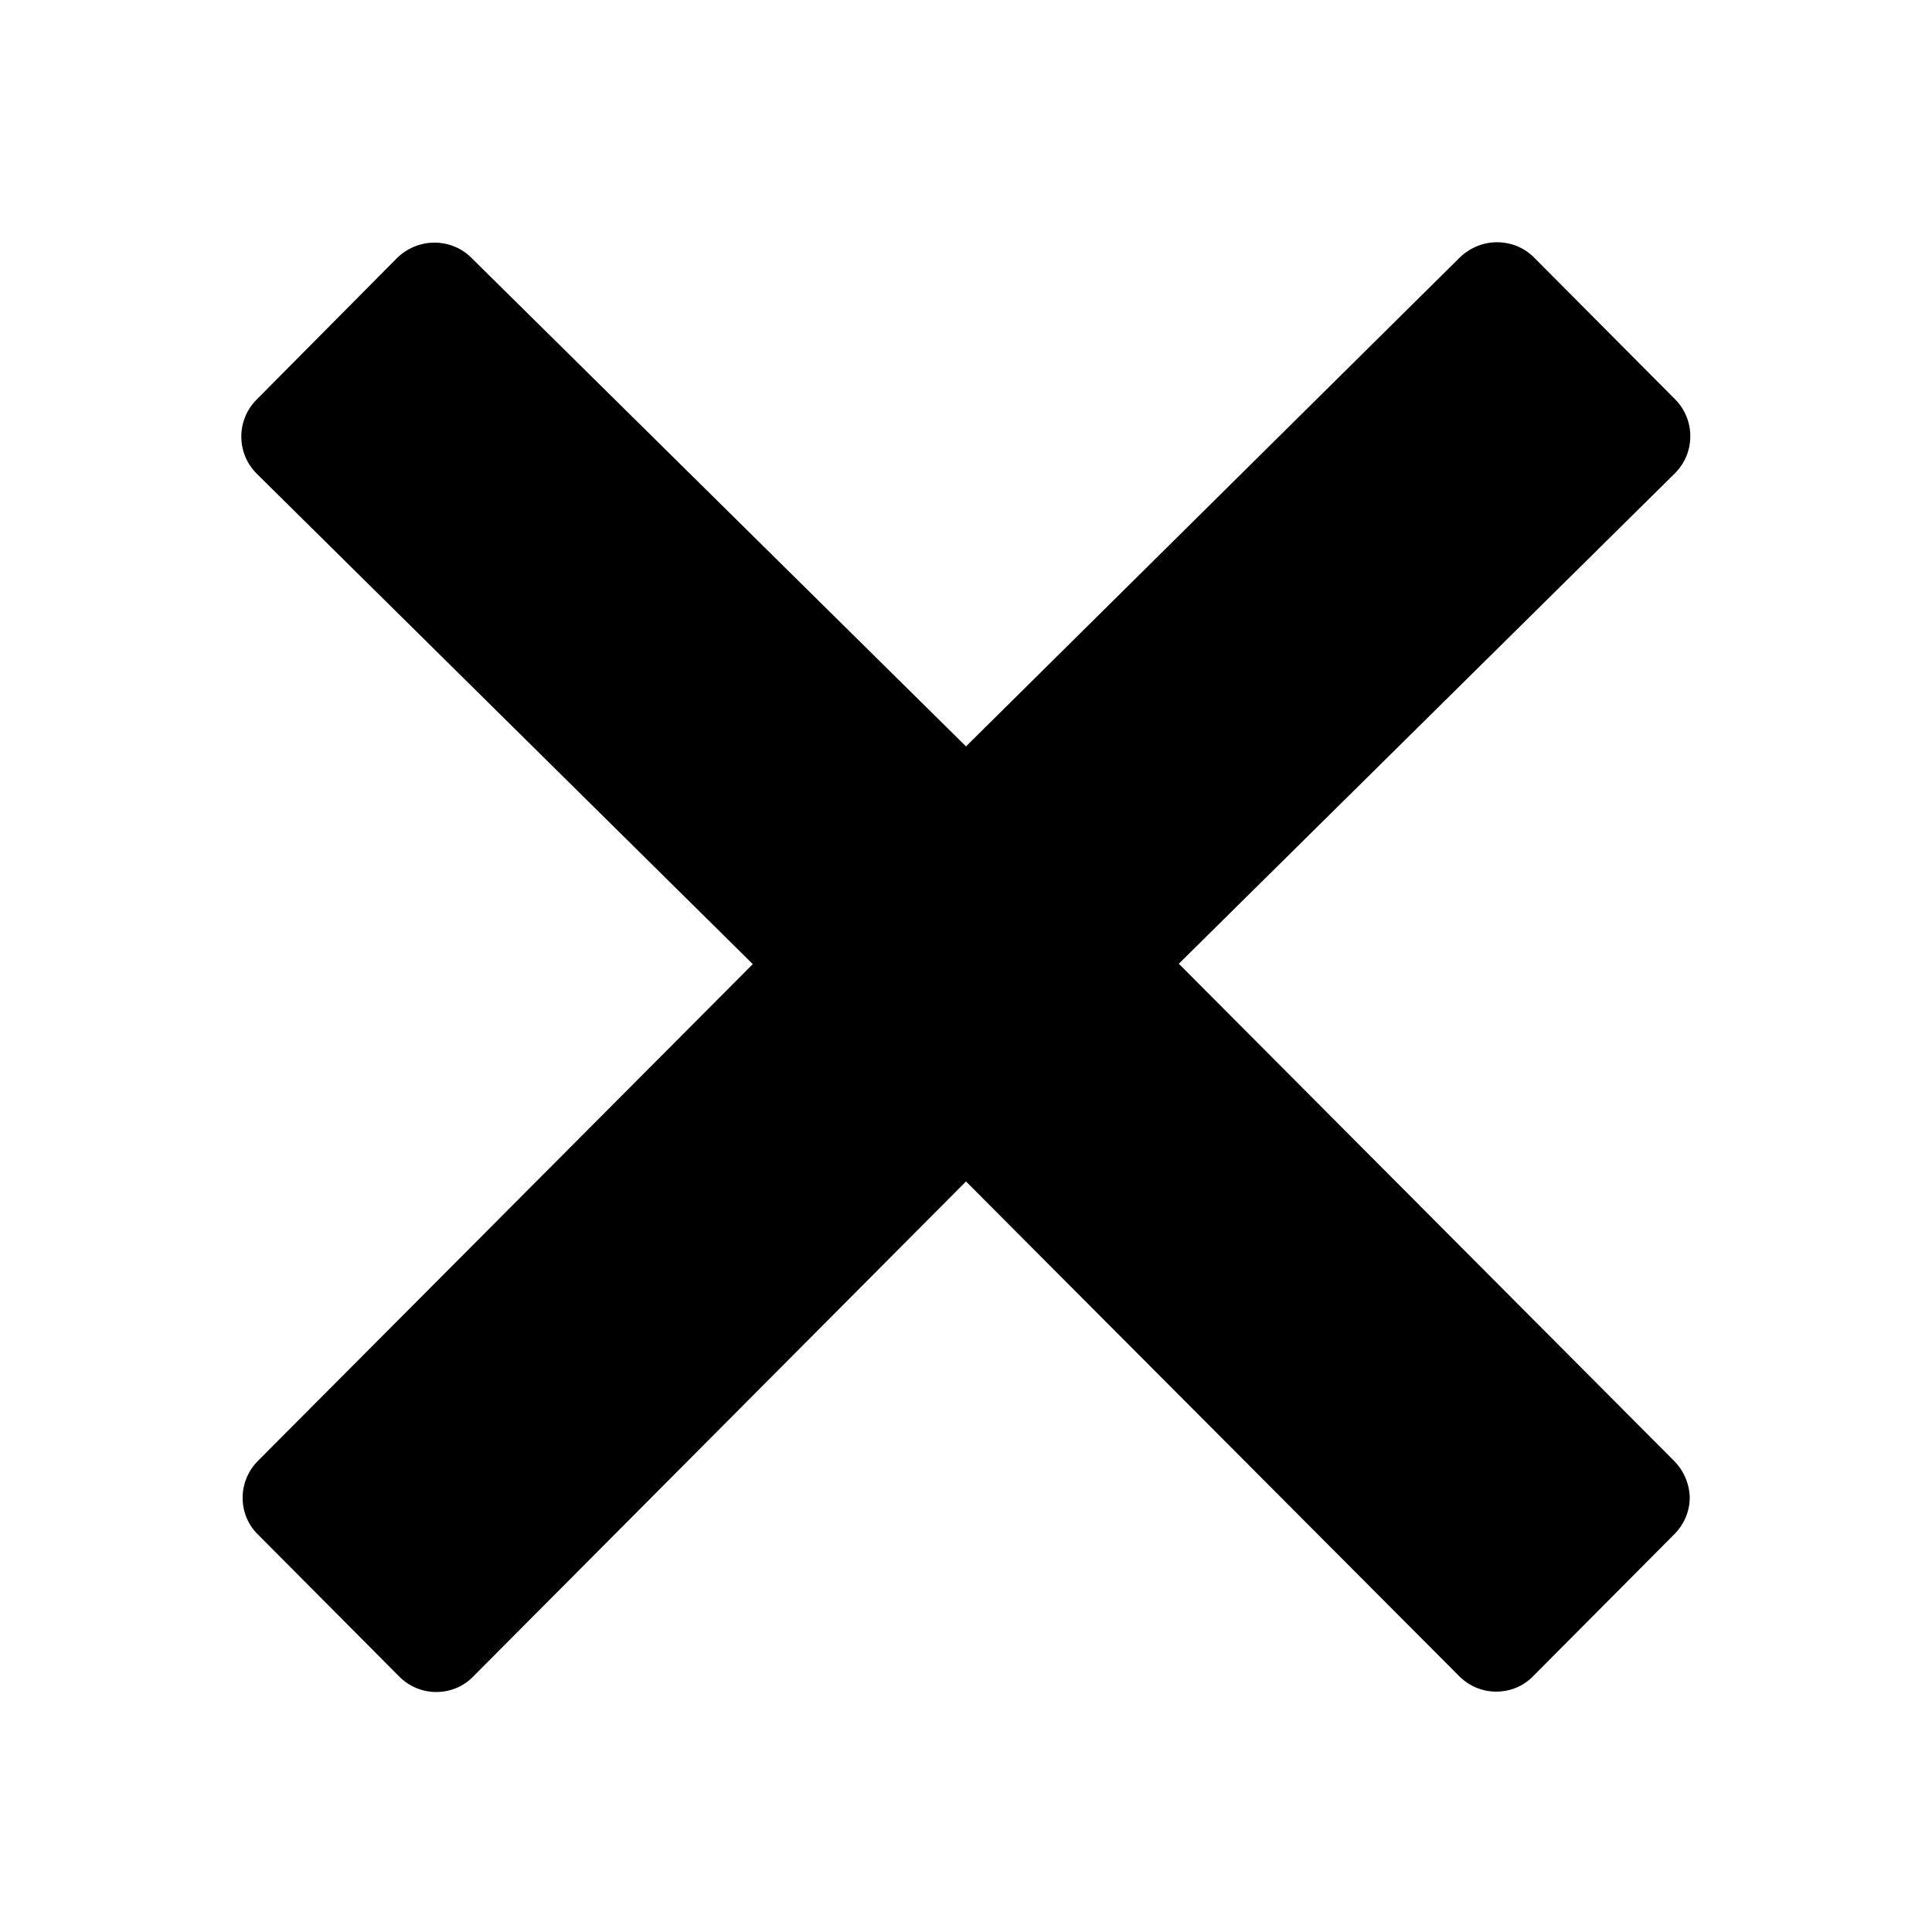
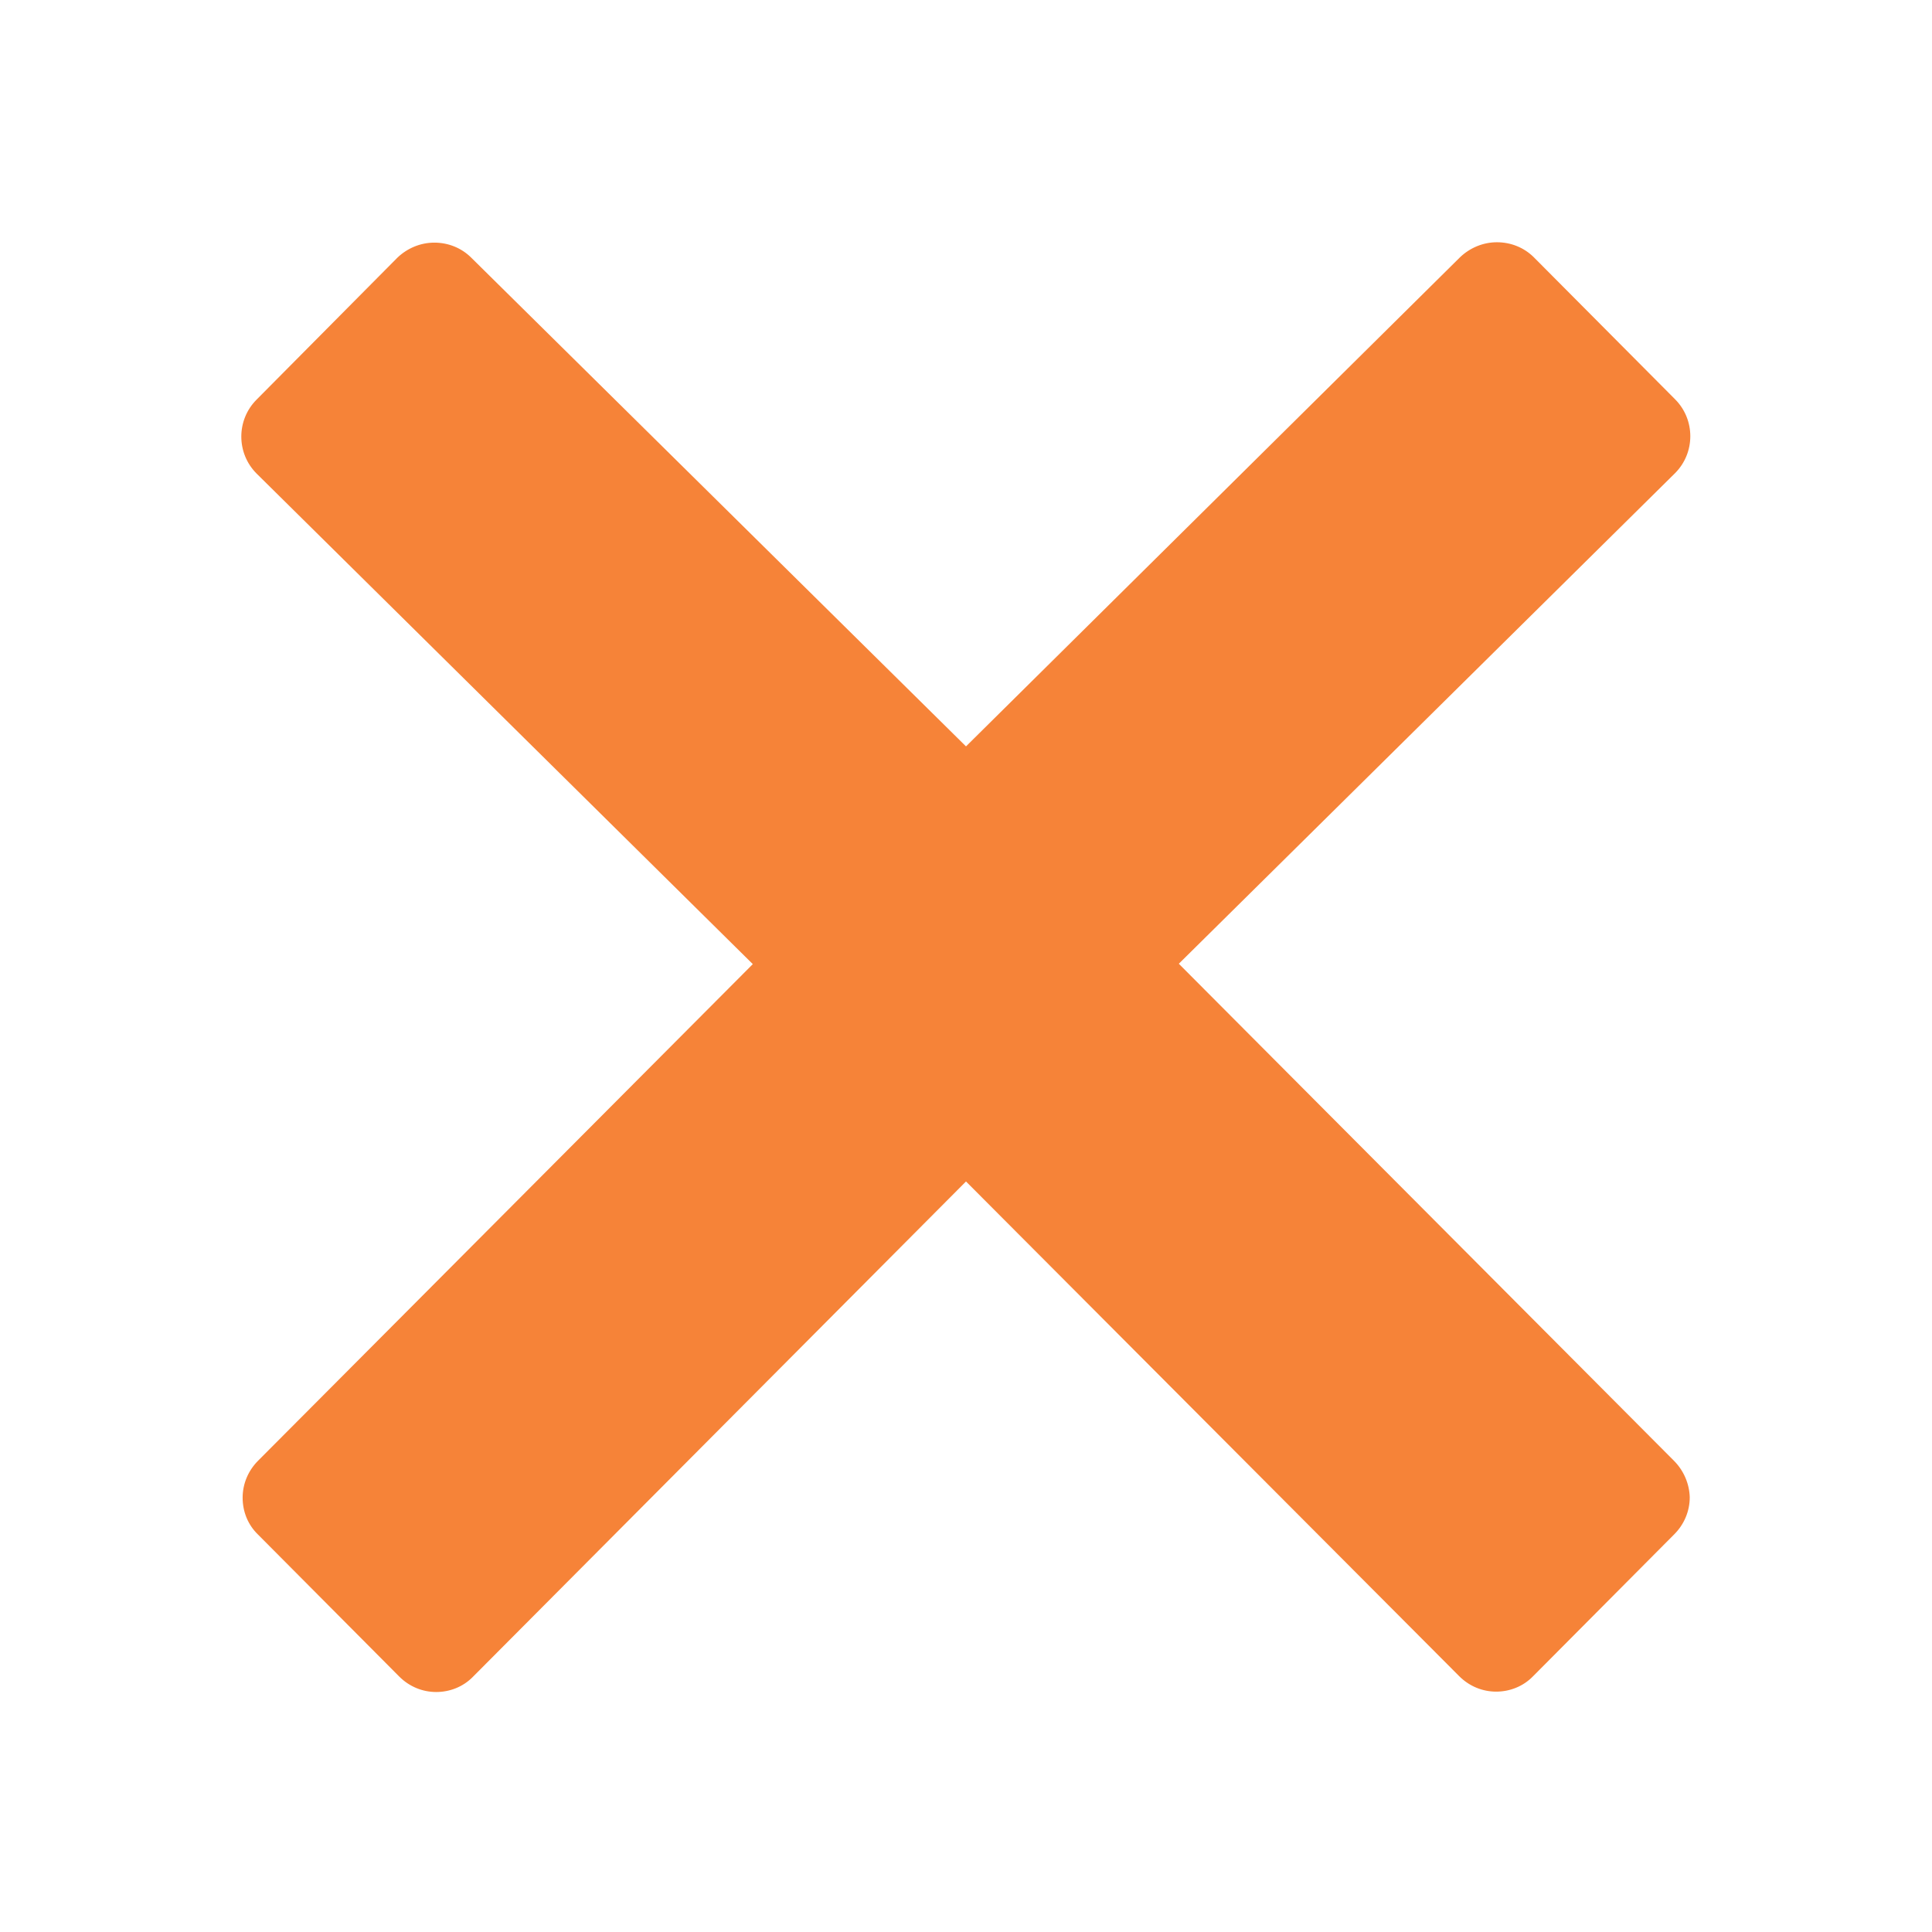
- <svg xmlns="http://www.w3.org/2000/svg" height="512px" id="Layer_1" style="enable-background:new 0 0 512 512;" version="1.1" viewBox="0 0 512 512" width="512px" xml:space="preserve">
+ <svg xmlns="http://www.w3.org/2000/svg" height="512px" id="Layer_1" style="enable-background:new 0 0 512 512;" version="1.1" viewBox="0 0 512 512" width="512px" xml:space="preserve" fill="#f68338">
  <path d="M443.6,387.1L312.4,255.4l131.5-130c5.4-5.4,5.4-14.2,0-19.6l-37.4-37.6c-2.6-2.6-6.1-4-9.8-4c-3.7,0-7.2,1.5-9.8,4  L256,197.8L124.9,68.3c-2.6-2.6-6.1-4-9.8-4c-3.7,0-7.2,1.5-9.8,4L68,105.9c-5.4,5.4-5.4,14.2,0,19.6l131.5,130L68.4,387.1  c-2.6,2.6-4.1,6.1-4.1,9.8c0,3.7,1.4,7.2,4.1,9.8l37.4,37.6c2.7,2.7,6.2,4.1,9.8,4.1c3.5,0,7.1-1.3,9.8-4.1L256,313.1l130.7,131.1  c2.7,2.7,6.2,4.1,9.8,4.1c3.5,0,7.1-1.3,9.8-4.1l37.4-37.6c2.6-2.6,4.1-6.1,4.1-9.8C447.7,393.2,446.2,389.7,443.6,387.1z" />
</svg>
